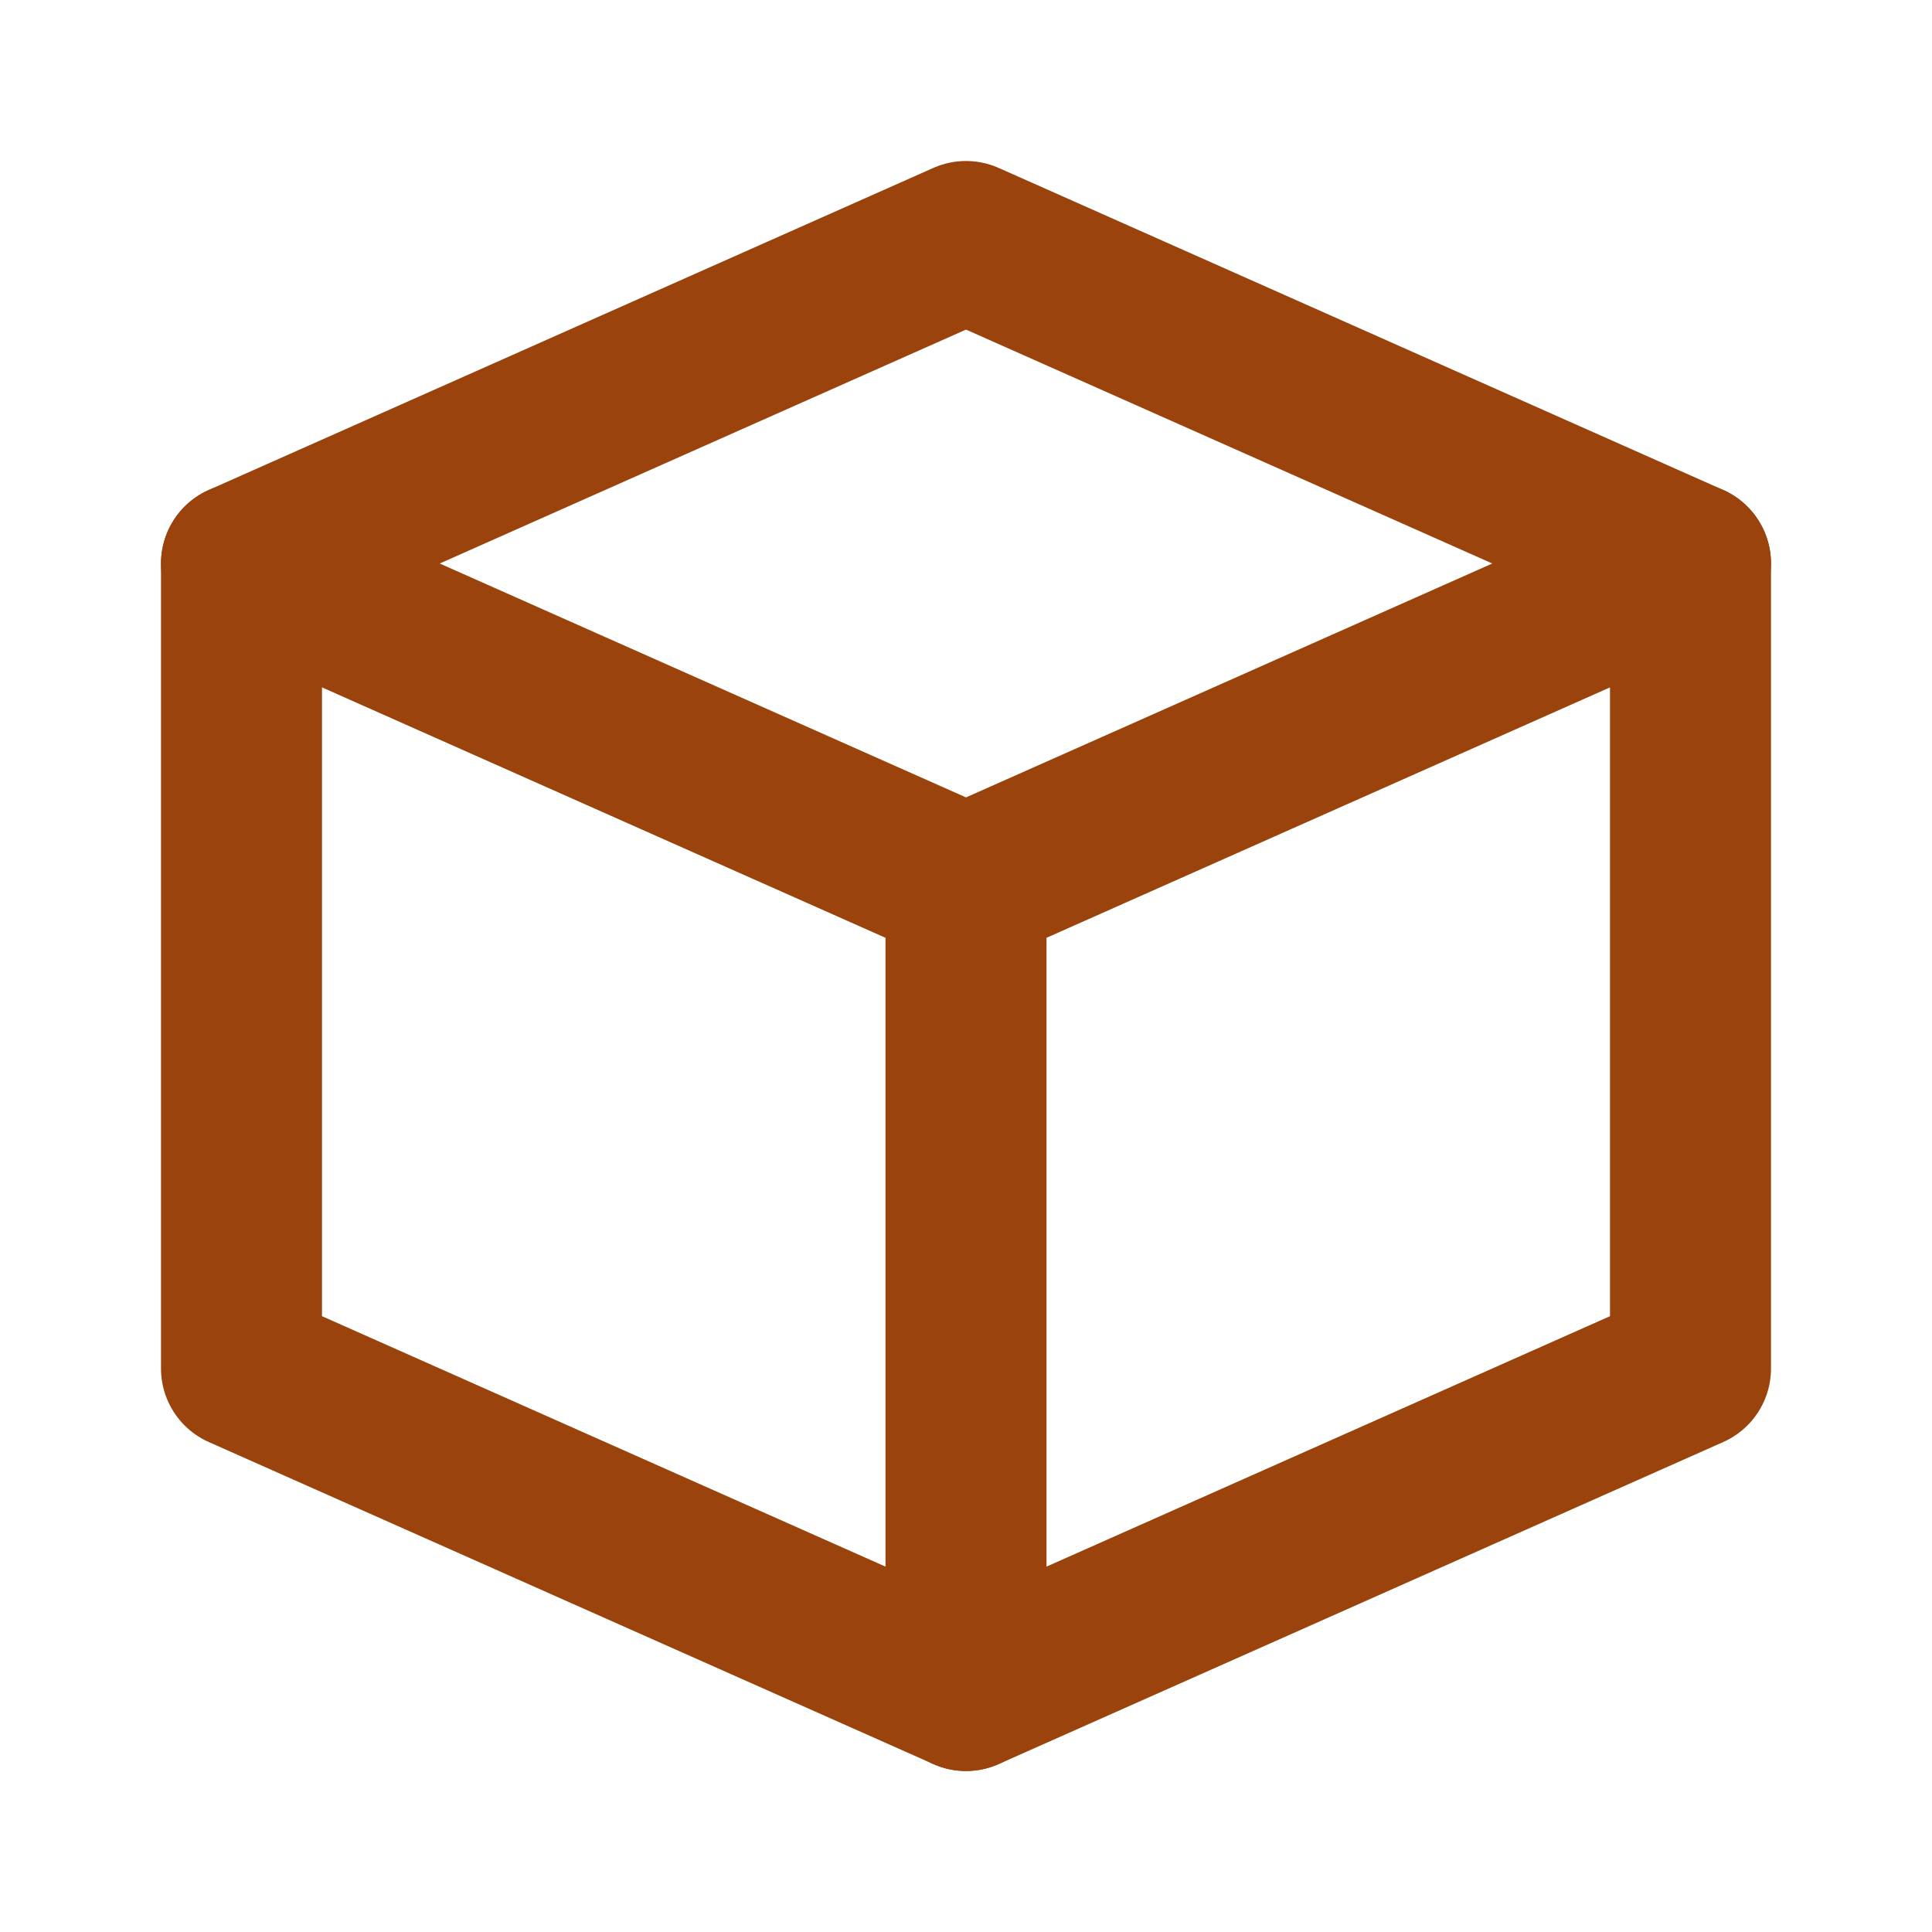
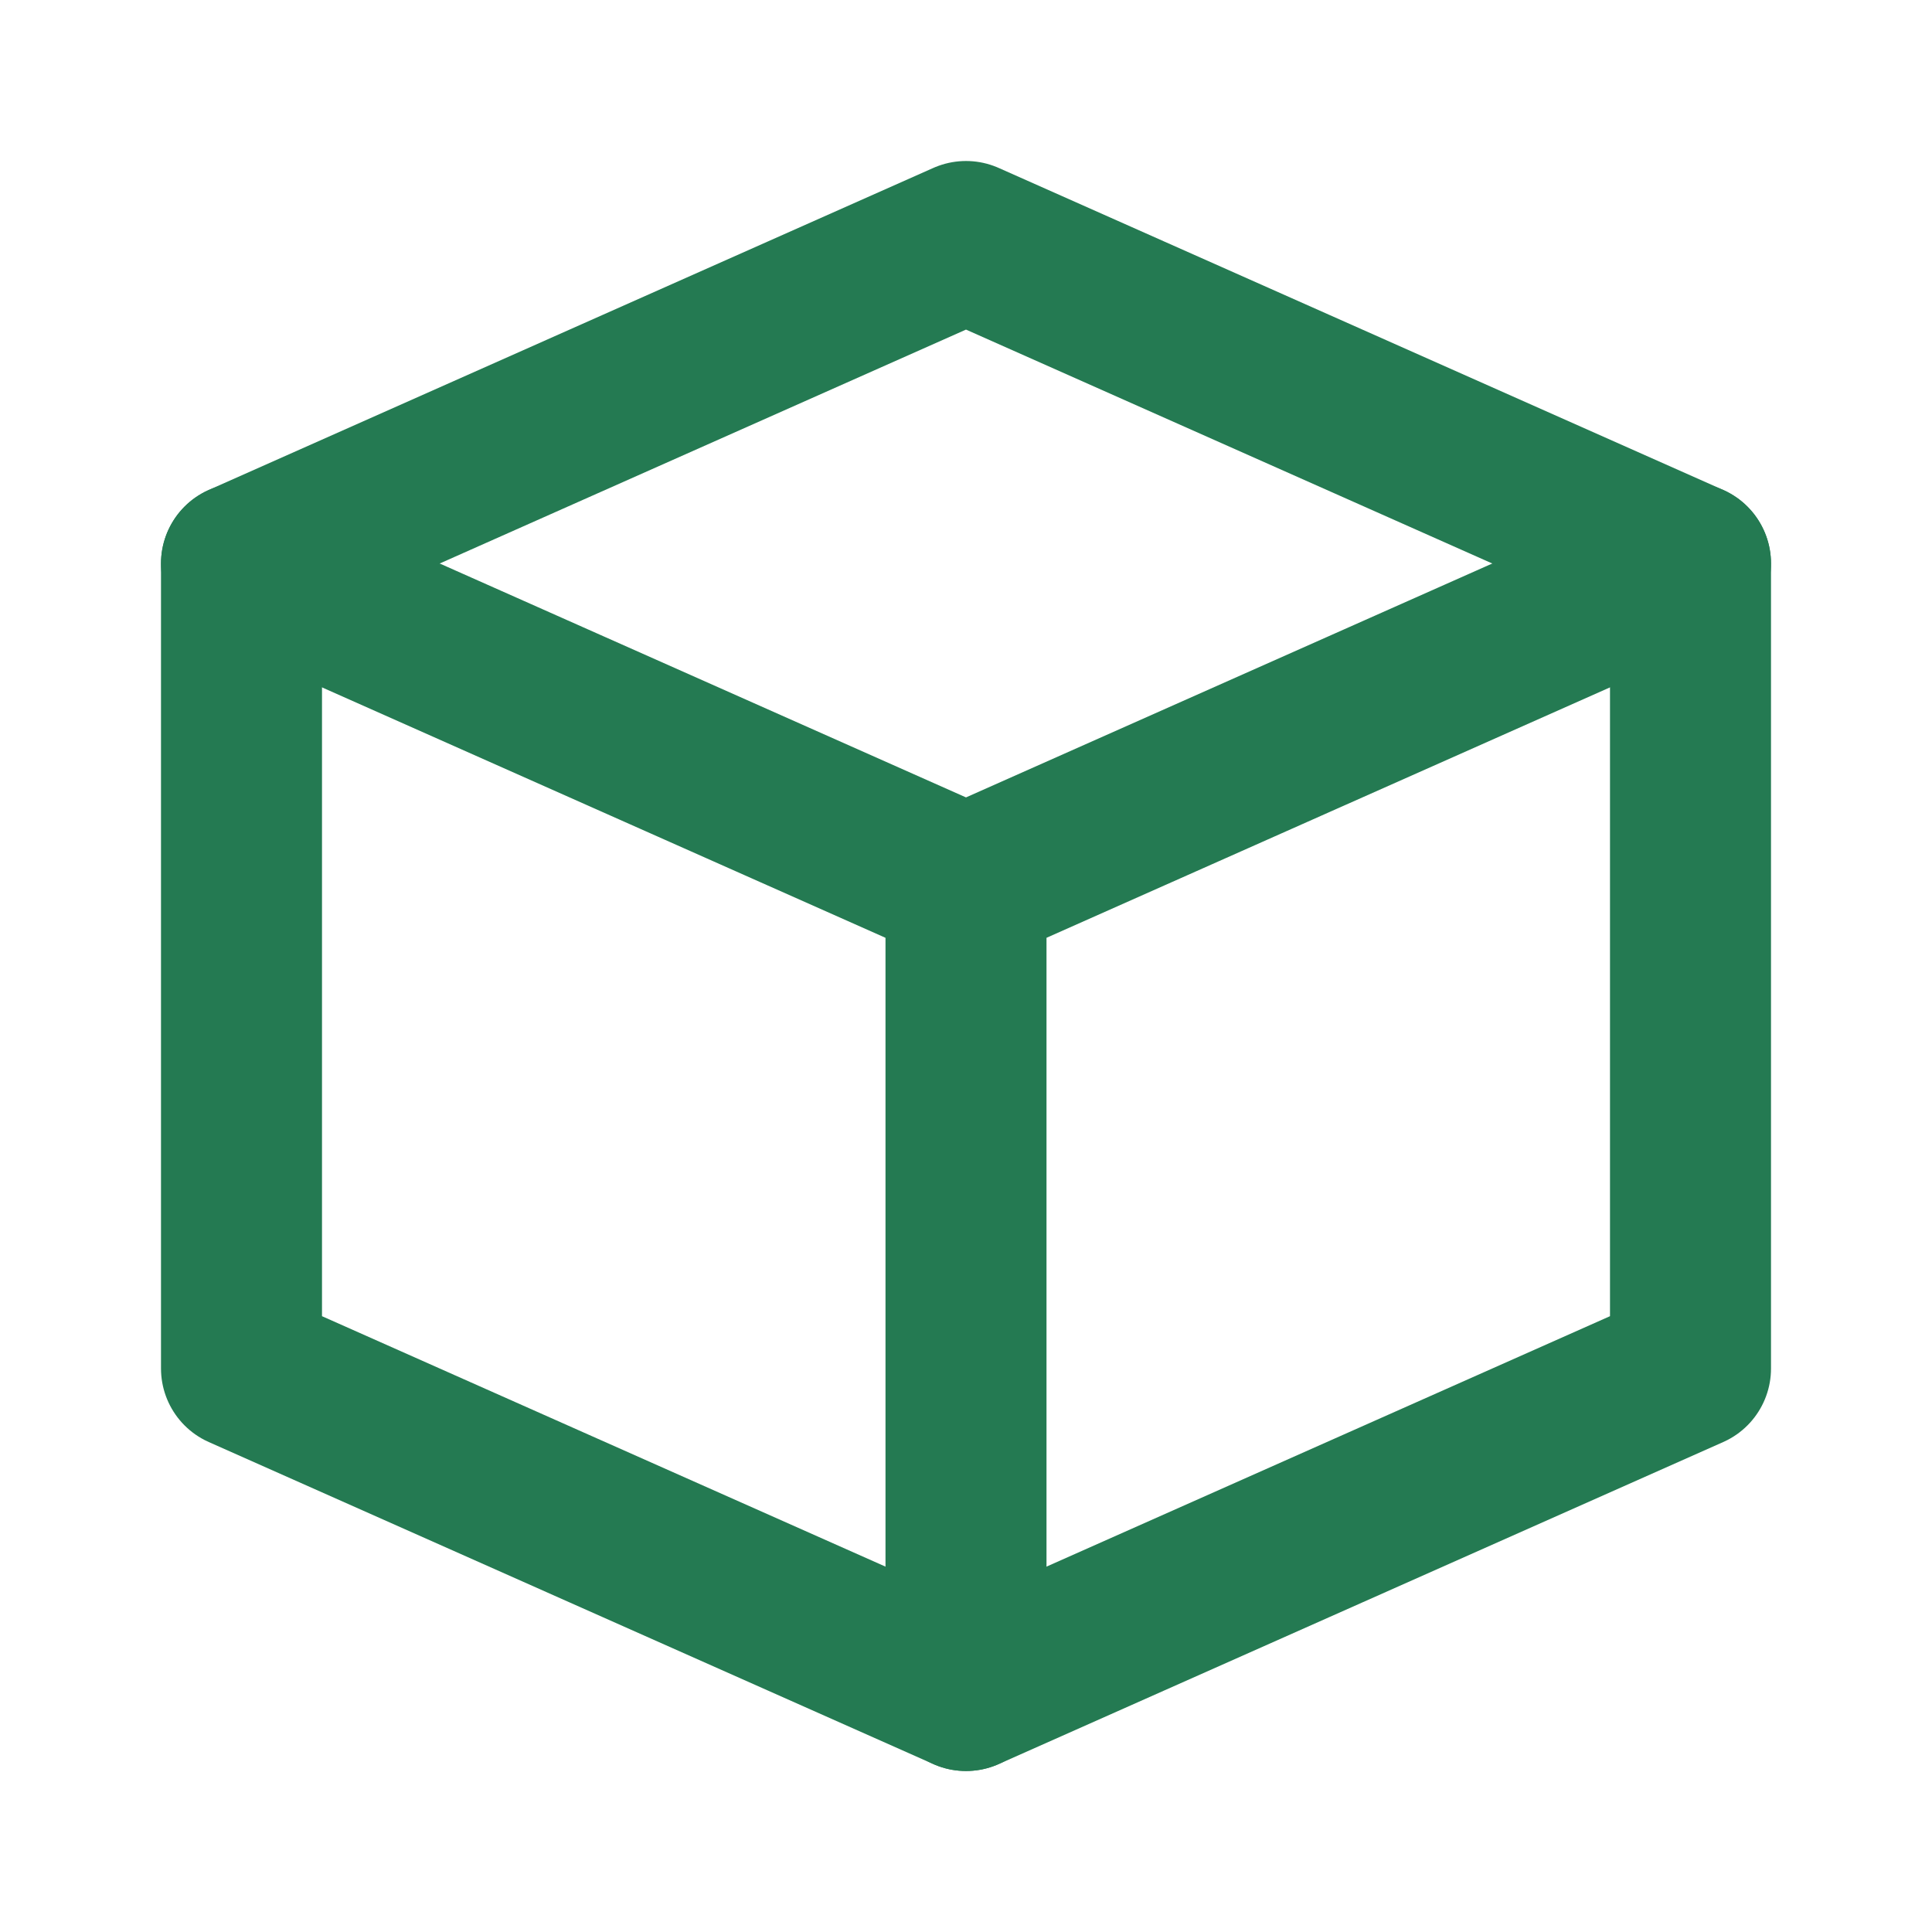
- <svg xmlns="http://www.w3.org/2000/svg" viewBox="0 0 24 24" fill="none" stroke="#9A430C" stroke-width="2" stroke-linecap="round" stroke-linejoin="round">
+ <svg xmlns="http://www.w3.org/2000/svg" viewBox="0 0 24 24" fill="none" stroke="#247A52" stroke-width="2" stroke-linecap="round" stroke-linejoin="round">
  <path d="m3 7 9-4 9 4v10l-9 4-9-4Z" />
  <path d="m3 7 9 4 9-4M12 11v10" />
</svg>
